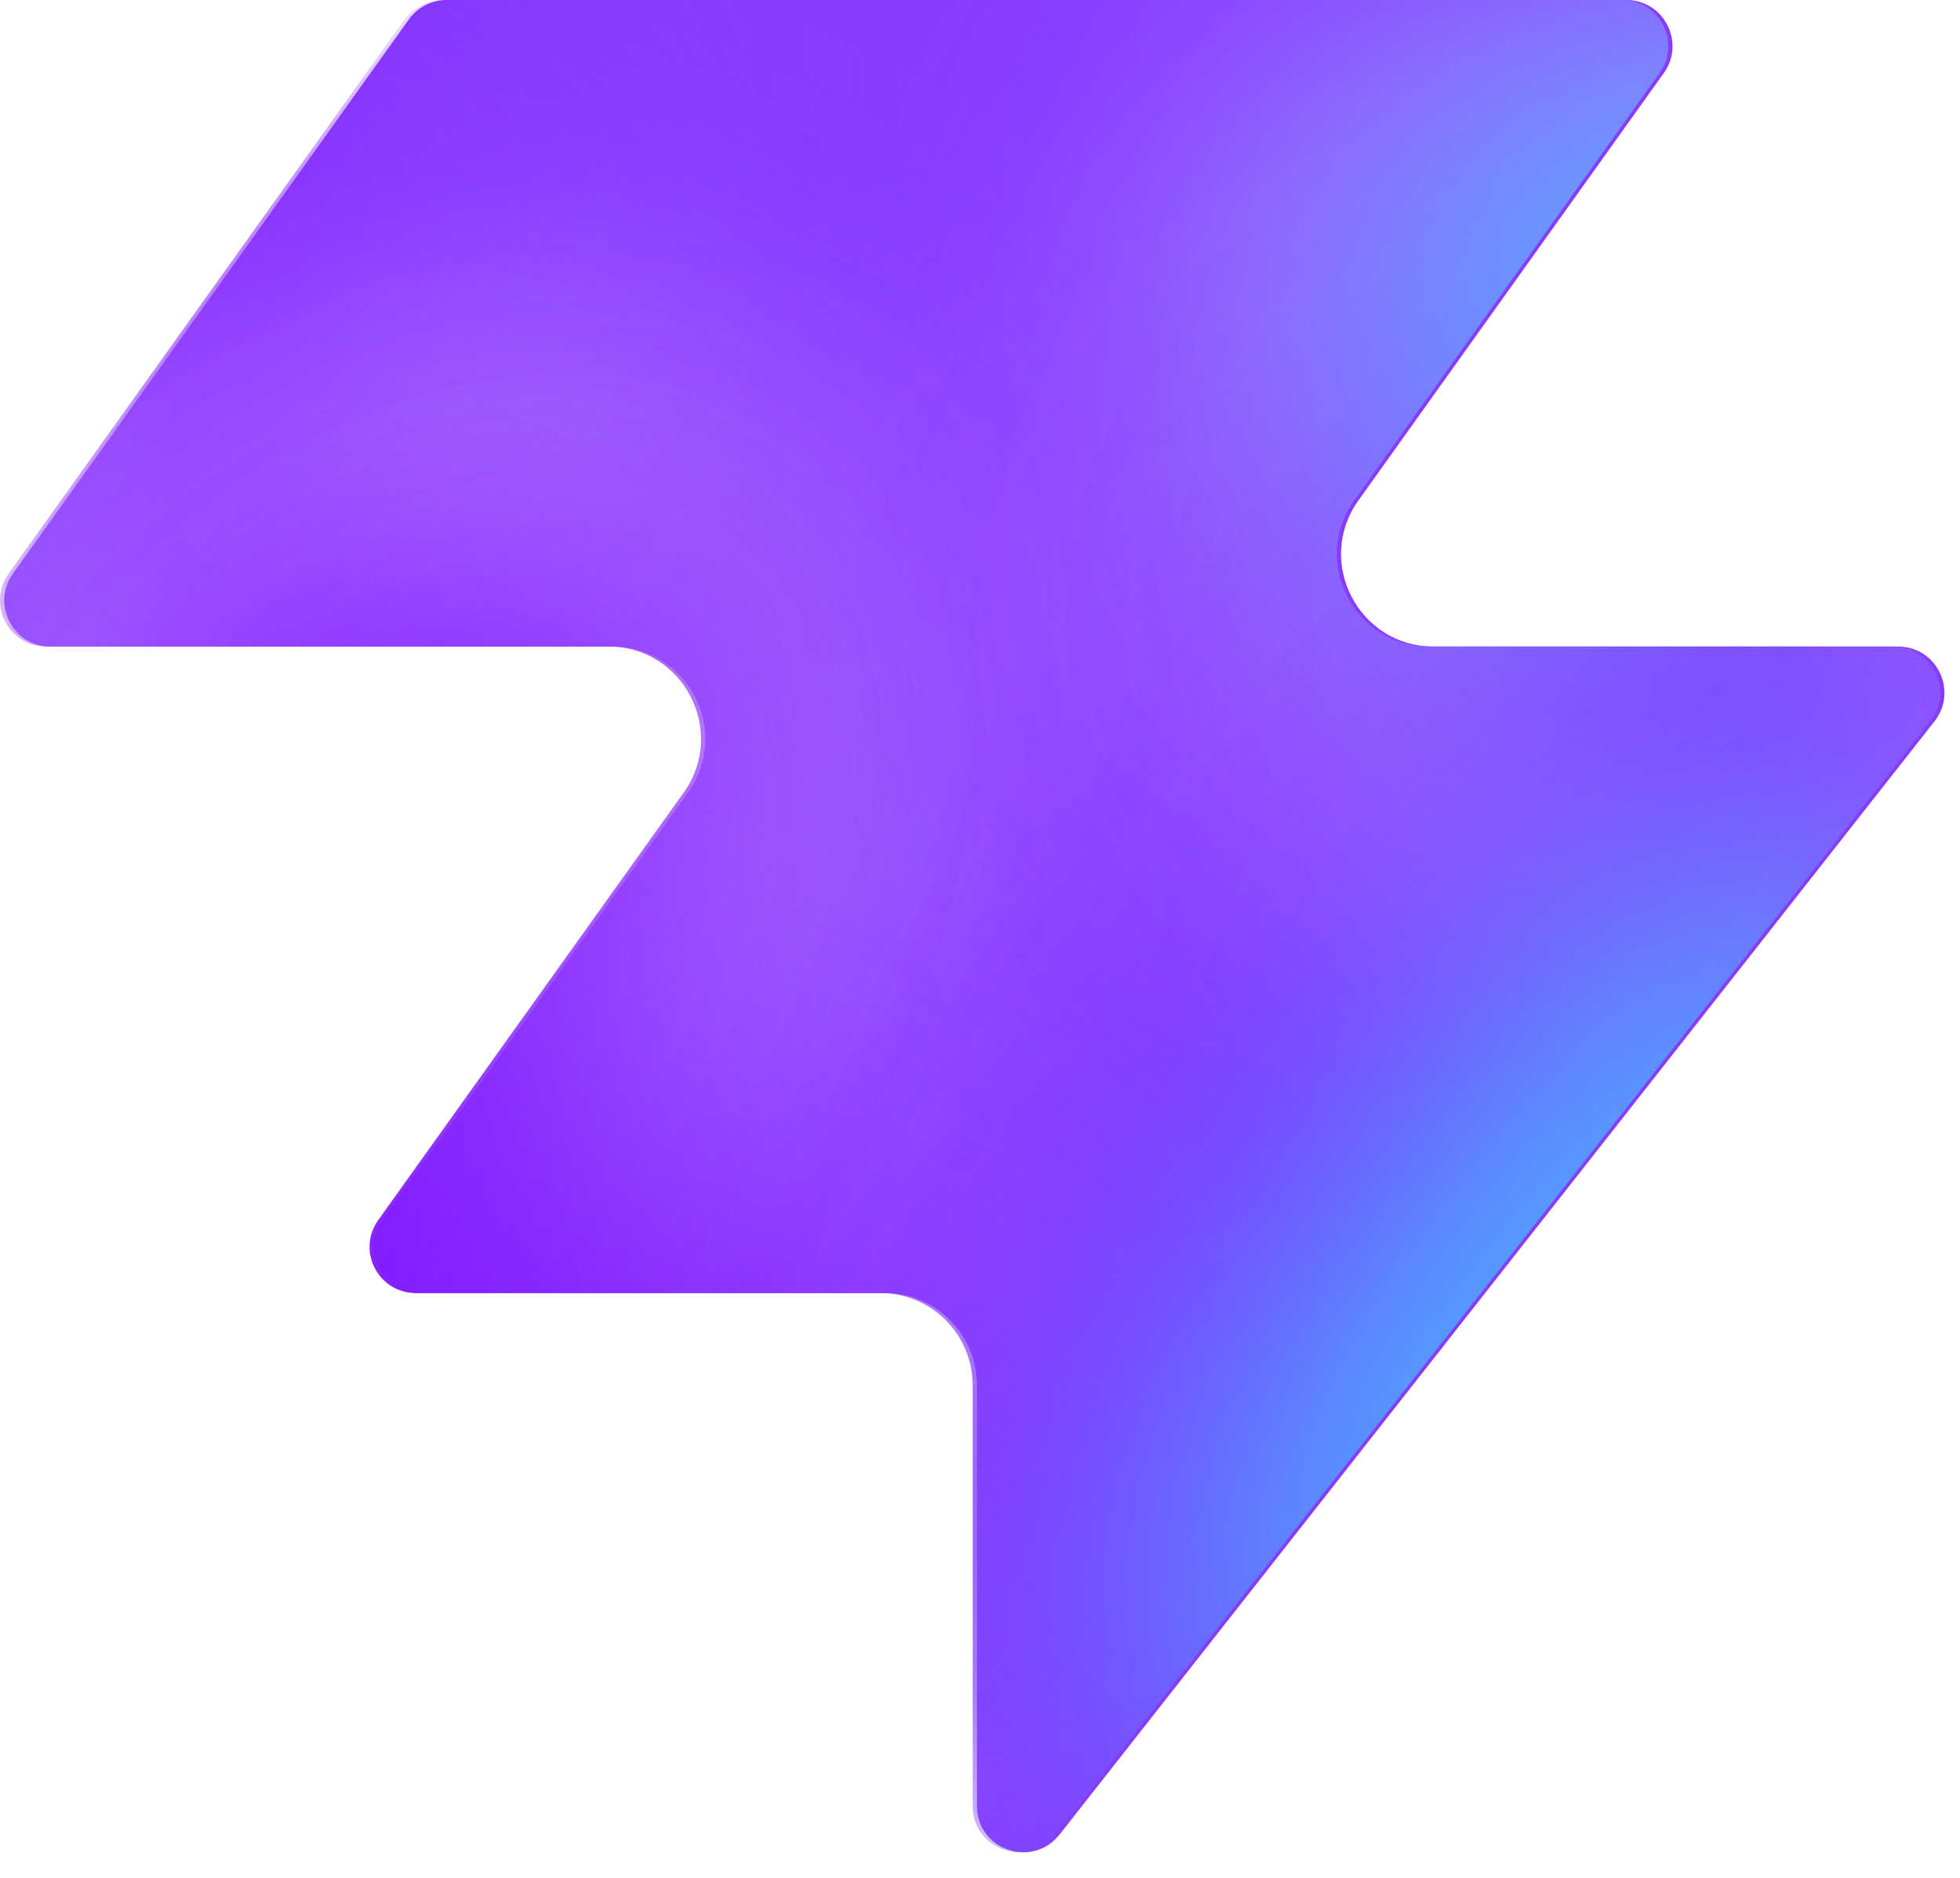
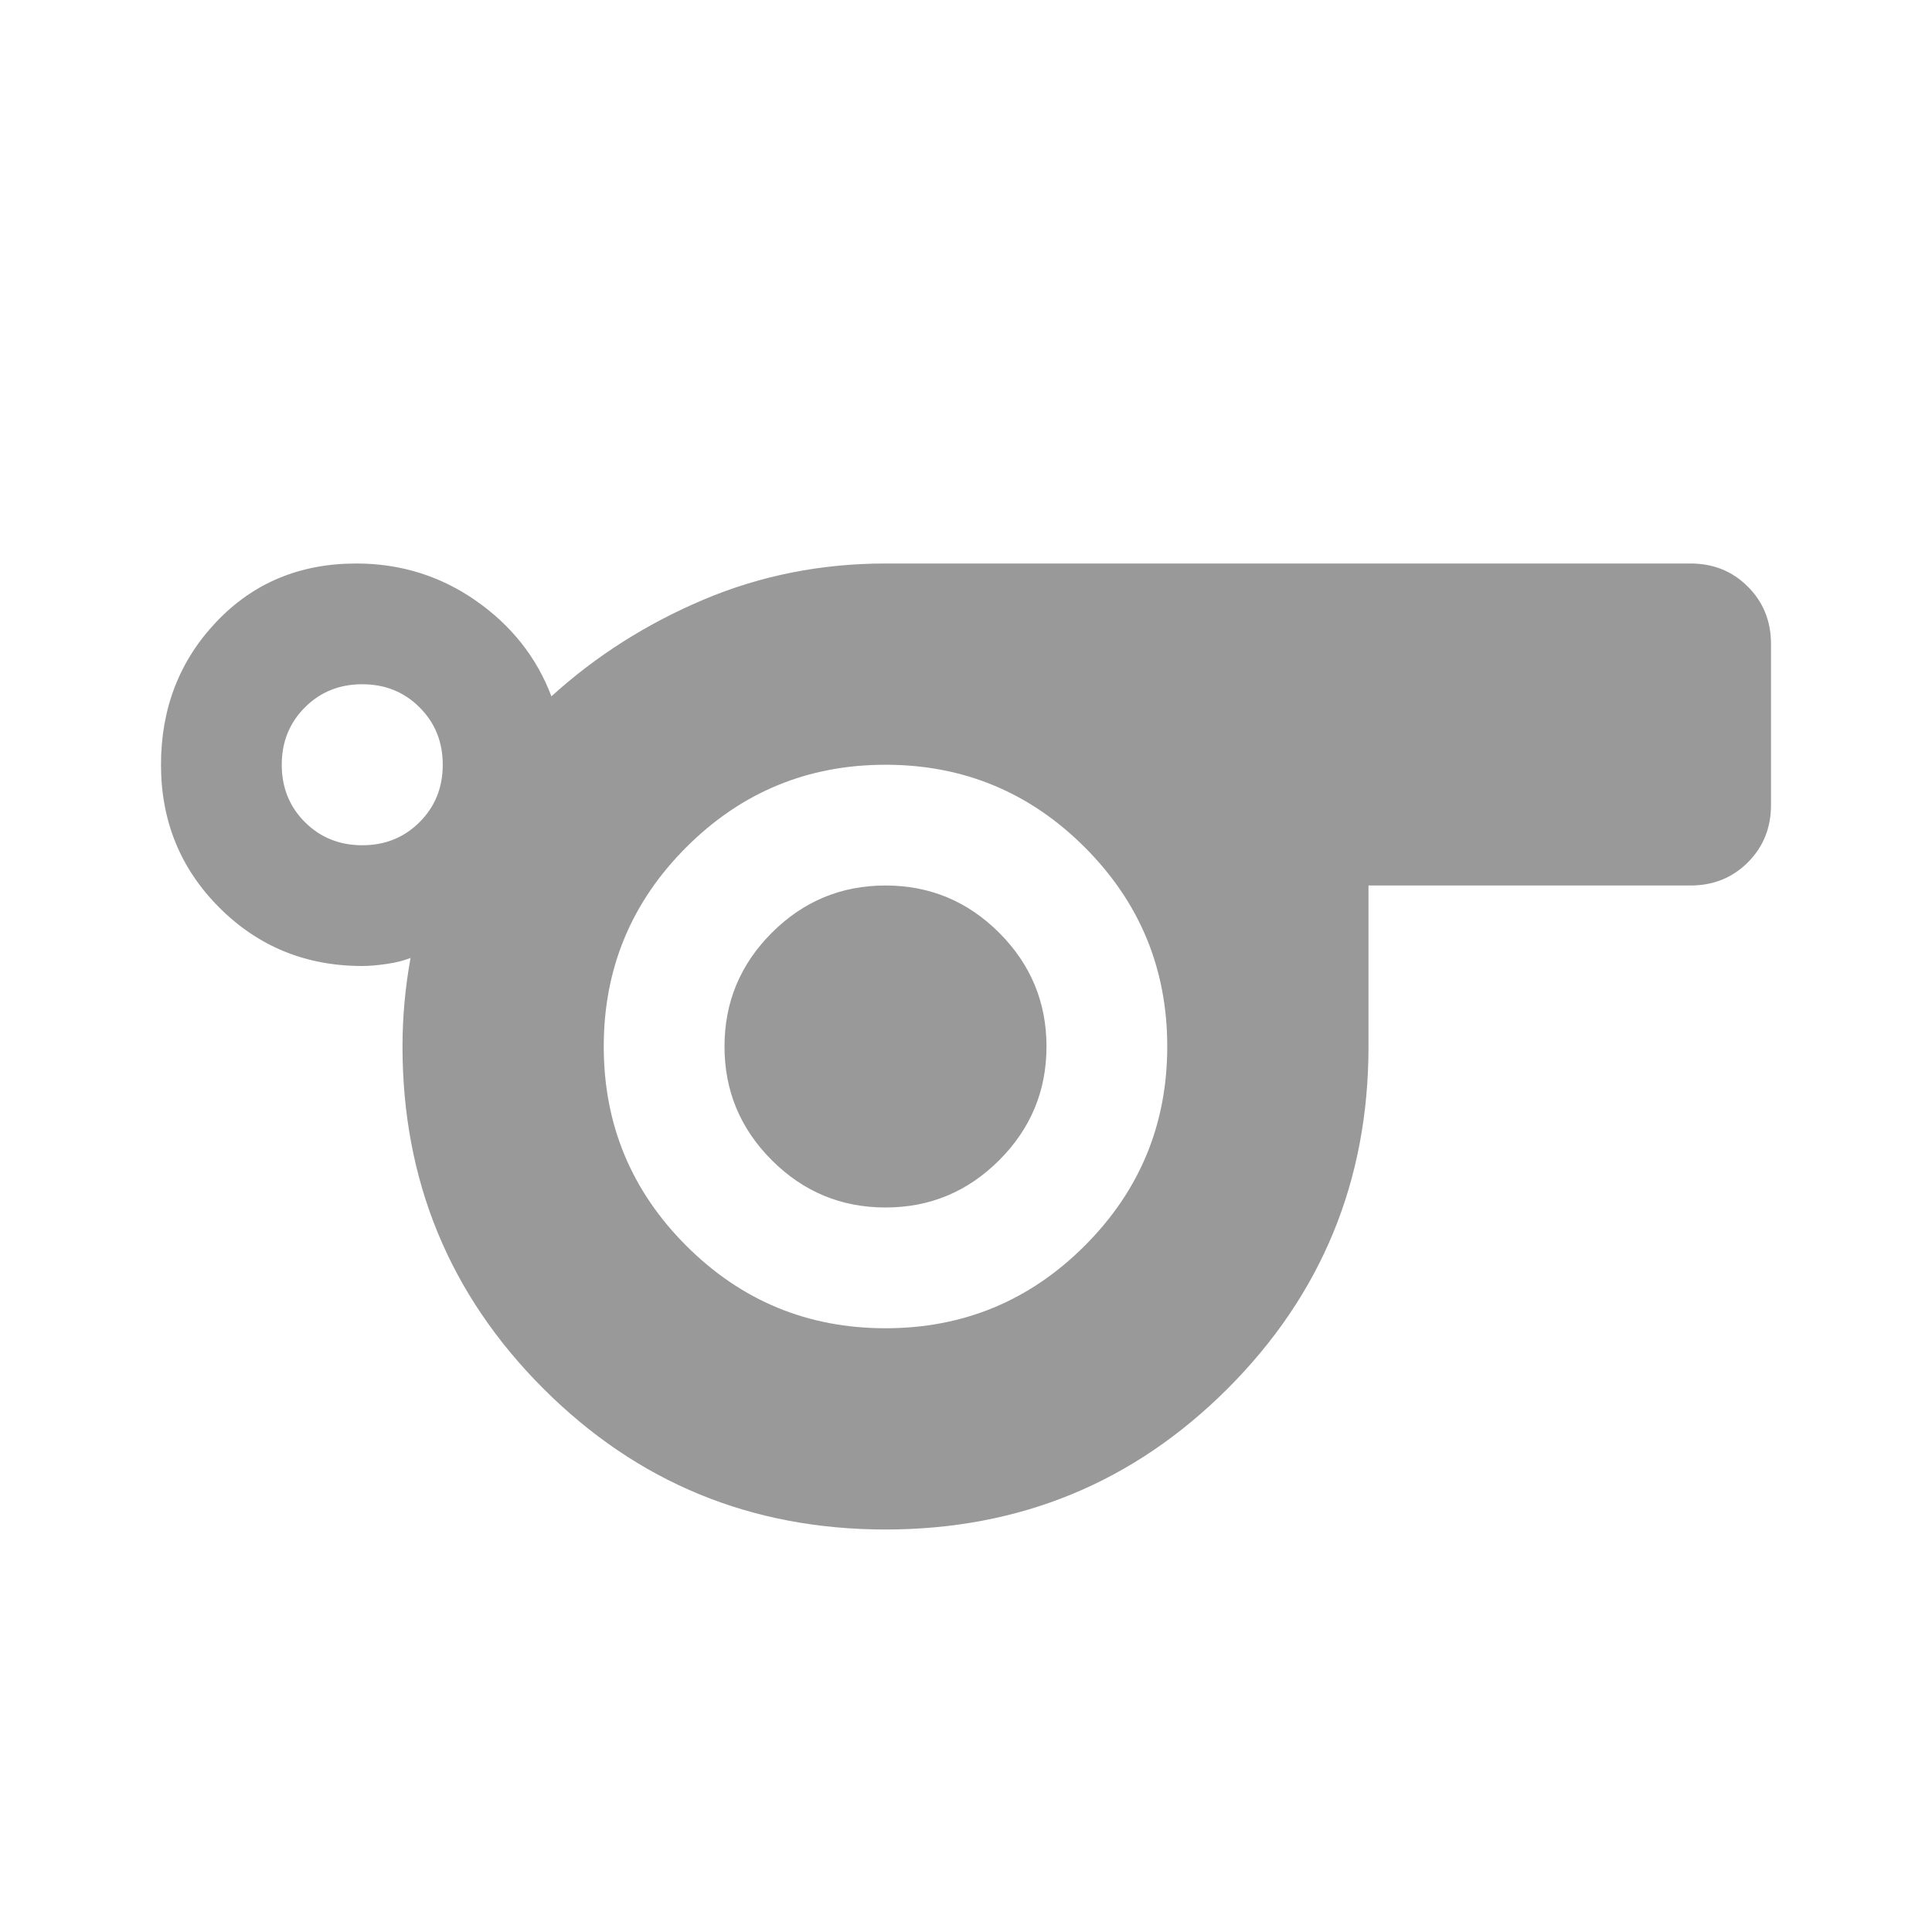
- <svg xmlns="http://www.w3.org/2000/svg" width="48" height="46" fill="none" viewBox="0 0 48 46">
-   <path fill="#863bff" d="M25.946 44.938c-.664.845-2.021.375-2.021-.698V33.937a2.26 2.26 0 0 0-2.262-2.262H10.287c-.92 0-1.456-1.04-.92-1.788l7.48-10.471c1.07-1.497 0-3.578-1.842-3.578H1.237c-.92 0-1.456-1.04-.92-1.788L10.013.474c.214-.297.556-.474.92-.474h28.894c.92 0 1.456 1.04.92 1.788l-7.48 10.471c-1.07 1.498 0 3.579 1.842 3.579h11.377c.943 0 1.473 1.088.89 1.83L25.947 44.94z" style="fill:#863bff;fill:color(display-p3 .525 .23 1);fill-opacity:1" />
-   <mask id="a" width="48" height="46" x="0" y="0" maskUnits="userSpaceOnUse" style="mask-type:alpha">
-     <path fill="#000" d="M25.842 44.938c-.664.844-2.021.375-2.021-.698V33.937a2.26 2.26 0 0 0-2.262-2.262H10.183c-.92 0-1.456-1.04-.92-1.788l7.48-10.471c1.07-1.498 0-3.579-1.842-3.579H1.133c-.92 0-1.456-1.04-.92-1.787L9.91.473c.214-.297.556-.474.92-.474h28.894c.92 0 1.456 1.04.92 1.788l-7.48 10.471c-1.07 1.498 0 3.578 1.842 3.578h11.377c.943 0 1.473 1.088.89 1.832L25.843 44.94z" style="fill:#000;fill-opacity:1" />
-   </mask>
-   <g mask="url(#a)">
-     <g filter="url(#b)">
-       <ellipse cx="5.508" cy="14.704" fill="#ede6ff" rx="5.508" ry="14.704" style="fill:#ede6ff;fill:color(display-p3 .927 .903 1);fill-opacity:1" transform="matrix(.00324 1 1 -.00324 -4.47 31.516)" />
-     </g>
-     <g filter="url(#c)">
-       <ellipse cx="10.399" cy="29.851" fill="#ede6ff" rx="10.399" ry="29.851" style="fill:#ede6ff;fill:color(display-p3 .927 .903 1);fill-opacity:1" transform="matrix(.00324 1 1 -.00324 -39.328 7.883)" />
-     </g>
-     <g filter="url(#d)">
-       <ellipse cx="5.508" cy="30.487" fill="#7e14ff" rx="5.508" ry="30.487" style="fill:#7e14ff;fill:color(display-p3 .492 .077 1);fill-opacity:1" transform="rotate(89.814 -25.913 -14.639)scale(1 -1)" />
-     </g>
-     <g filter="url(#e)">
-       <ellipse cx="5.508" cy="30.599" fill="#7e14ff" rx="5.508" ry="30.599" style="fill:#7e14ff;fill:color(display-p3 .492 .077 1);fill-opacity:1" transform="rotate(89.814 -32.644 -3.334)scale(1 -1)" />
-     </g>
-     <g filter="url(#f)">
-       <ellipse cx="5.508" cy="30.599" fill="#7e14ff" rx="5.508" ry="30.599" style="fill:#7e14ff;fill:color(display-p3 .492 .077 1);fill-opacity:1" transform="matrix(.00324 1 1 -.00324 -34.34 30.47)" />
-     </g>
-     <g filter="url(#g)">
-       <ellipse cx="14.072" cy="22.078" fill="#ede6ff" rx="14.072" ry="22.078" style="fill:#ede6ff;fill:color(display-p3 .927 .903 1);fill-opacity:1" transform="rotate(93.35 24.506 48.493)scale(-1 1)" />
-     </g>
-     <g filter="url(#h)">
-       <ellipse cx="3.47" cy="21.501" fill="#7e14ff" rx="3.47" ry="21.501" style="fill:#7e14ff;fill:color(display-p3 .492 .077 1);fill-opacity:1" transform="rotate(89.009 28.708 47.59)scale(-1 1)" />
-     </g>
-     <g filter="url(#i)">
-       <ellipse cx="3.47" cy="21.501" fill="#7e14ff" rx="3.47" ry="21.501" style="fill:#7e14ff;fill:color(display-p3 .492 .077 1);fill-opacity:1" transform="rotate(89.009 28.708 47.59)scale(-1 1)" />
-     </g>
-     <g filter="url(#j)">
-       <ellipse cx=".387" cy="8.972" fill="#7e14ff" rx="4.407" ry="29.108" style="fill:#7e14ff;fill:color(display-p3 .492 .077 1);fill-opacity:1" transform="rotate(39.51 .387 8.972)" />
-     </g>
-     <g filter="url(#k)">
-       <ellipse cx="47.523" cy="-6.092" fill="#7e14ff" rx="4.407" ry="29.108" style="fill:#7e14ff;fill:color(display-p3 .492 .077 1);fill-opacity:1" transform="rotate(37.892 47.523 -6.092)" />
-     </g>
-     <g filter="url(#l)">
-       <ellipse cx="41.412" cy="6.333" fill="#47bfff" rx="5.971" ry="9.665" style="fill:#47bfff;fill:color(display-p3 .28 .748 1);fill-opacity:1" transform="rotate(37.892 41.412 6.333)" />
-     </g>
-     <g filter="url(#m)">
-       <ellipse cx="-1.879" cy="38.332" fill="#7e14ff" rx="4.407" ry="29.108" style="fill:#7e14ff;fill:color(display-p3 .492 .077 1);fill-opacity:1" transform="rotate(37.892 -1.88 38.332)" />
-     </g>
-     <g filter="url(#n)">
-       <ellipse cx="-1.879" cy="38.332" fill="#7e14ff" rx="4.407" ry="29.108" style="fill:#7e14ff;fill:color(display-p3 .492 .077 1);fill-opacity:1" transform="rotate(37.892 -1.88 38.332)" />
-     </g>
-     <g filter="url(#o)">
-       <ellipse cx="35.651" cy="29.907" fill="#7e14ff" rx="4.407" ry="29.108" style="fill:#7e14ff;fill:color(display-p3 .492 .077 1);fill-opacity:1" transform="rotate(37.892 35.651 29.907)" />
-     </g>
-     <g filter="url(#p)">
-       <ellipse cx="38.418" cy="32.4" fill="#47bfff" rx="5.971" ry="15.297" style="fill:#47bfff;fill:color(display-p3 .28 .748 1);fill-opacity:1" transform="rotate(37.892 38.418 32.4)" />
-     </g>
-   </g>
-   <defs>
-     <filter id="b" width="60.045" height="41.654" x="-19.77" y="16.149" color-interpolation-filters="sRGB" filterUnits="userSpaceOnUse">
-       <feFlood flood-opacity="0" result="BackgroundImageFix" />
-       <feBlend in="SourceGraphic" in2="BackgroundImageFix" result="shape" />
-       <feGaussianBlur result="effect1_foregroundBlur_2002_17158" stdDeviation="7.659" />
-     </filter>
-     <filter id="c" width="90.34" height="51.437" x="-54.613" y="-7.533" color-interpolation-filters="sRGB" filterUnits="userSpaceOnUse">
-       <feFlood flood-opacity="0" result="BackgroundImageFix" />
-       <feBlend in="SourceGraphic" in2="BackgroundImageFix" result="shape" />
-       <feGaussianBlur result="effect1_foregroundBlur_2002_17158" stdDeviation="7.659" />
-     </filter>
-     <filter id="d" width="79.355" height="29.4" x="-49.64" y="2.03" color-interpolation-filters="sRGB" filterUnits="userSpaceOnUse">
-       <feFlood flood-opacity="0" result="BackgroundImageFix" />
-       <feBlend in="SourceGraphic" in2="BackgroundImageFix" result="shape" />
-       <feGaussianBlur result="effect1_foregroundBlur_2002_17158" stdDeviation="4.596" />
-     </filter>
-     <filter id="e" width="79.579" height="29.4" x="-45.045" y="20.029" color-interpolation-filters="sRGB" filterUnits="userSpaceOnUse">
-       <feFlood flood-opacity="0" result="BackgroundImageFix" />
-       <feBlend in="SourceGraphic" in2="BackgroundImageFix" result="shape" />
-       <feGaussianBlur result="effect1_foregroundBlur_2002_17158" stdDeviation="4.596" />
-     </filter>
-     <filter id="f" width="79.579" height="29.4" x="-43.513" y="21.178" color-interpolation-filters="sRGB" filterUnits="userSpaceOnUse">
-       <feFlood flood-opacity="0" result="BackgroundImageFix" />
-       <feBlend in="SourceGraphic" in2="BackgroundImageFix" result="shape" />
-       <feGaussianBlur result="effect1_foregroundBlur_2002_17158" stdDeviation="4.596" />
-     </filter>
-     <filter id="g" width="74.749" height="58.852" x="15.756" y="-17.901" color-interpolation-filters="sRGB" filterUnits="userSpaceOnUse">
-       <feFlood flood-opacity="0" result="BackgroundImageFix" />
-       <feBlend in="SourceGraphic" in2="BackgroundImageFix" result="shape" />
-       <feGaussianBlur result="effect1_foregroundBlur_2002_17158" stdDeviation="7.659" />
-     </filter>
-     <filter id="h" width="61.377" height="25.362" x="23.548" y="2.284" color-interpolation-filters="sRGB" filterUnits="userSpaceOnUse">
-       <feFlood flood-opacity="0" result="BackgroundImageFix" />
-       <feBlend in="SourceGraphic" in2="BackgroundImageFix" result="shape" />
-       <feGaussianBlur result="effect1_foregroundBlur_2002_17158" stdDeviation="4.596" />
-     </filter>
-     <filter id="i" width="61.377" height="25.362" x="23.548" y="2.284" color-interpolation-filters="sRGB" filterUnits="userSpaceOnUse">
-       <feFlood flood-opacity="0" result="BackgroundImageFix" />
-       <feBlend in="SourceGraphic" in2="BackgroundImageFix" result="shape" />
-       <feGaussianBlur result="effect1_foregroundBlur_2002_17158" stdDeviation="4.596" />
-     </filter>
-     <filter id="j" width="56.045" height="63.649" x="-27.636" y="-22.853" color-interpolation-filters="sRGB" filterUnits="userSpaceOnUse">
-       <feFlood flood-opacity="0" result="BackgroundImageFix" />
-       <feBlend in="SourceGraphic" in2="BackgroundImageFix" result="shape" />
-       <feGaussianBlur result="effect1_foregroundBlur_2002_17158" stdDeviation="4.596" />
-     </filter>
-     <filter id="k" width="54.814" height="64.646" x="20.116" y="-38.415" color-interpolation-filters="sRGB" filterUnits="userSpaceOnUse">
-       <feFlood flood-opacity="0" result="BackgroundImageFix" />
-       <feBlend in="SourceGraphic" in2="BackgroundImageFix" result="shape" />
-       <feGaussianBlur result="effect1_foregroundBlur_2002_17158" stdDeviation="4.596" />
-     </filter>
-     <filter id="l" width="33.541" height="35.313" x="24.641" y="-11.323" color-interpolation-filters="sRGB" filterUnits="userSpaceOnUse">
-       <feFlood flood-opacity="0" result="BackgroundImageFix" />
-       <feBlend in="SourceGraphic" in2="BackgroundImageFix" result="shape" />
-       <feGaussianBlur result="effect1_foregroundBlur_2002_17158" stdDeviation="4.596" />
-     </filter>
-     <filter id="m" width="54.814" height="64.646" x="-29.286" y="6.009" color-interpolation-filters="sRGB" filterUnits="userSpaceOnUse">
-       <feFlood flood-opacity="0" result="BackgroundImageFix" />
-       <feBlend in="SourceGraphic" in2="BackgroundImageFix" result="shape" />
-       <feGaussianBlur result="effect1_foregroundBlur_2002_17158" stdDeviation="4.596" />
-     </filter>
-     <filter id="n" width="54.814" height="64.646" x="-29.286" y="6.009" color-interpolation-filters="sRGB" filterUnits="userSpaceOnUse">
-       <feFlood flood-opacity="0" result="BackgroundImageFix" />
-       <feBlend in="SourceGraphic" in2="BackgroundImageFix" result="shape" />
-       <feGaussianBlur result="effect1_foregroundBlur_2002_17158" stdDeviation="4.596" />
-     </filter>
-     <filter id="o" width="54.814" height="64.646" x="8.244" y="-2.416" color-interpolation-filters="sRGB" filterUnits="userSpaceOnUse">
-       <feFlood flood-opacity="0" result="BackgroundImageFix" />
-       <feBlend in="SourceGraphic" in2="BackgroundImageFix" result="shape" />
-       <feGaussianBlur result="effect1_foregroundBlur_2002_17158" stdDeviation="4.596" />
-     </filter>
-     <filter id="p" width="39.409" height="43.623" x="18.713" y="10.588" color-interpolation-filters="sRGB" filterUnits="userSpaceOnUse">
-       <feFlood flood-opacity="0" result="BackgroundImageFix" />
-       <feBlend in="SourceGraphic" in2="BackgroundImageFix" result="shape" />
-       <feGaussianBlur result="effect1_foregroundBlur_2002_17158" stdDeviation="4.596" />
-     </filter>
-   </defs>
+ <svg xmlns="http://www.w3.org/2000/svg" height="24px" viewBox="0 -960 960 960" width="24px" fill="#999999">
+   <path d="M440-200q-100 0-170-70t-70-170q0-11 1-22t3-22q-5 2-12 3t-12 1q-42 0-71-29t-29-71q0-42 27.5-71t69.5-29q33 0 59.5 18.5T274-614q33-30 75.5-48t90.5-18h400q17 0 28.5 11.5T880-640v80q0 17-11.5 28.5T840-520H680v80q0 100-70 170t-170 70ZM208.5-551.5Q220-563 220-580t-11.5-28.5Q197-620 180-620t-28.5 11.5Q140-597 140-580t11.5 28.5Q163-540 180-540t28.5-11.5ZM539-341q41-41 41-99t-41-99q-41-41-99-41t-99 41q-41 41-41 99t41 99q41 41 99 41t99-41Zm-42.5-42.5Q520-407 520-440t-23.5-56.5Q473-520 440-520t-56.5 23.5Q360-473 360-440t23.5 56.5Q407-360 440-360t56.5-23.5ZM440-440Z" />
</svg>
